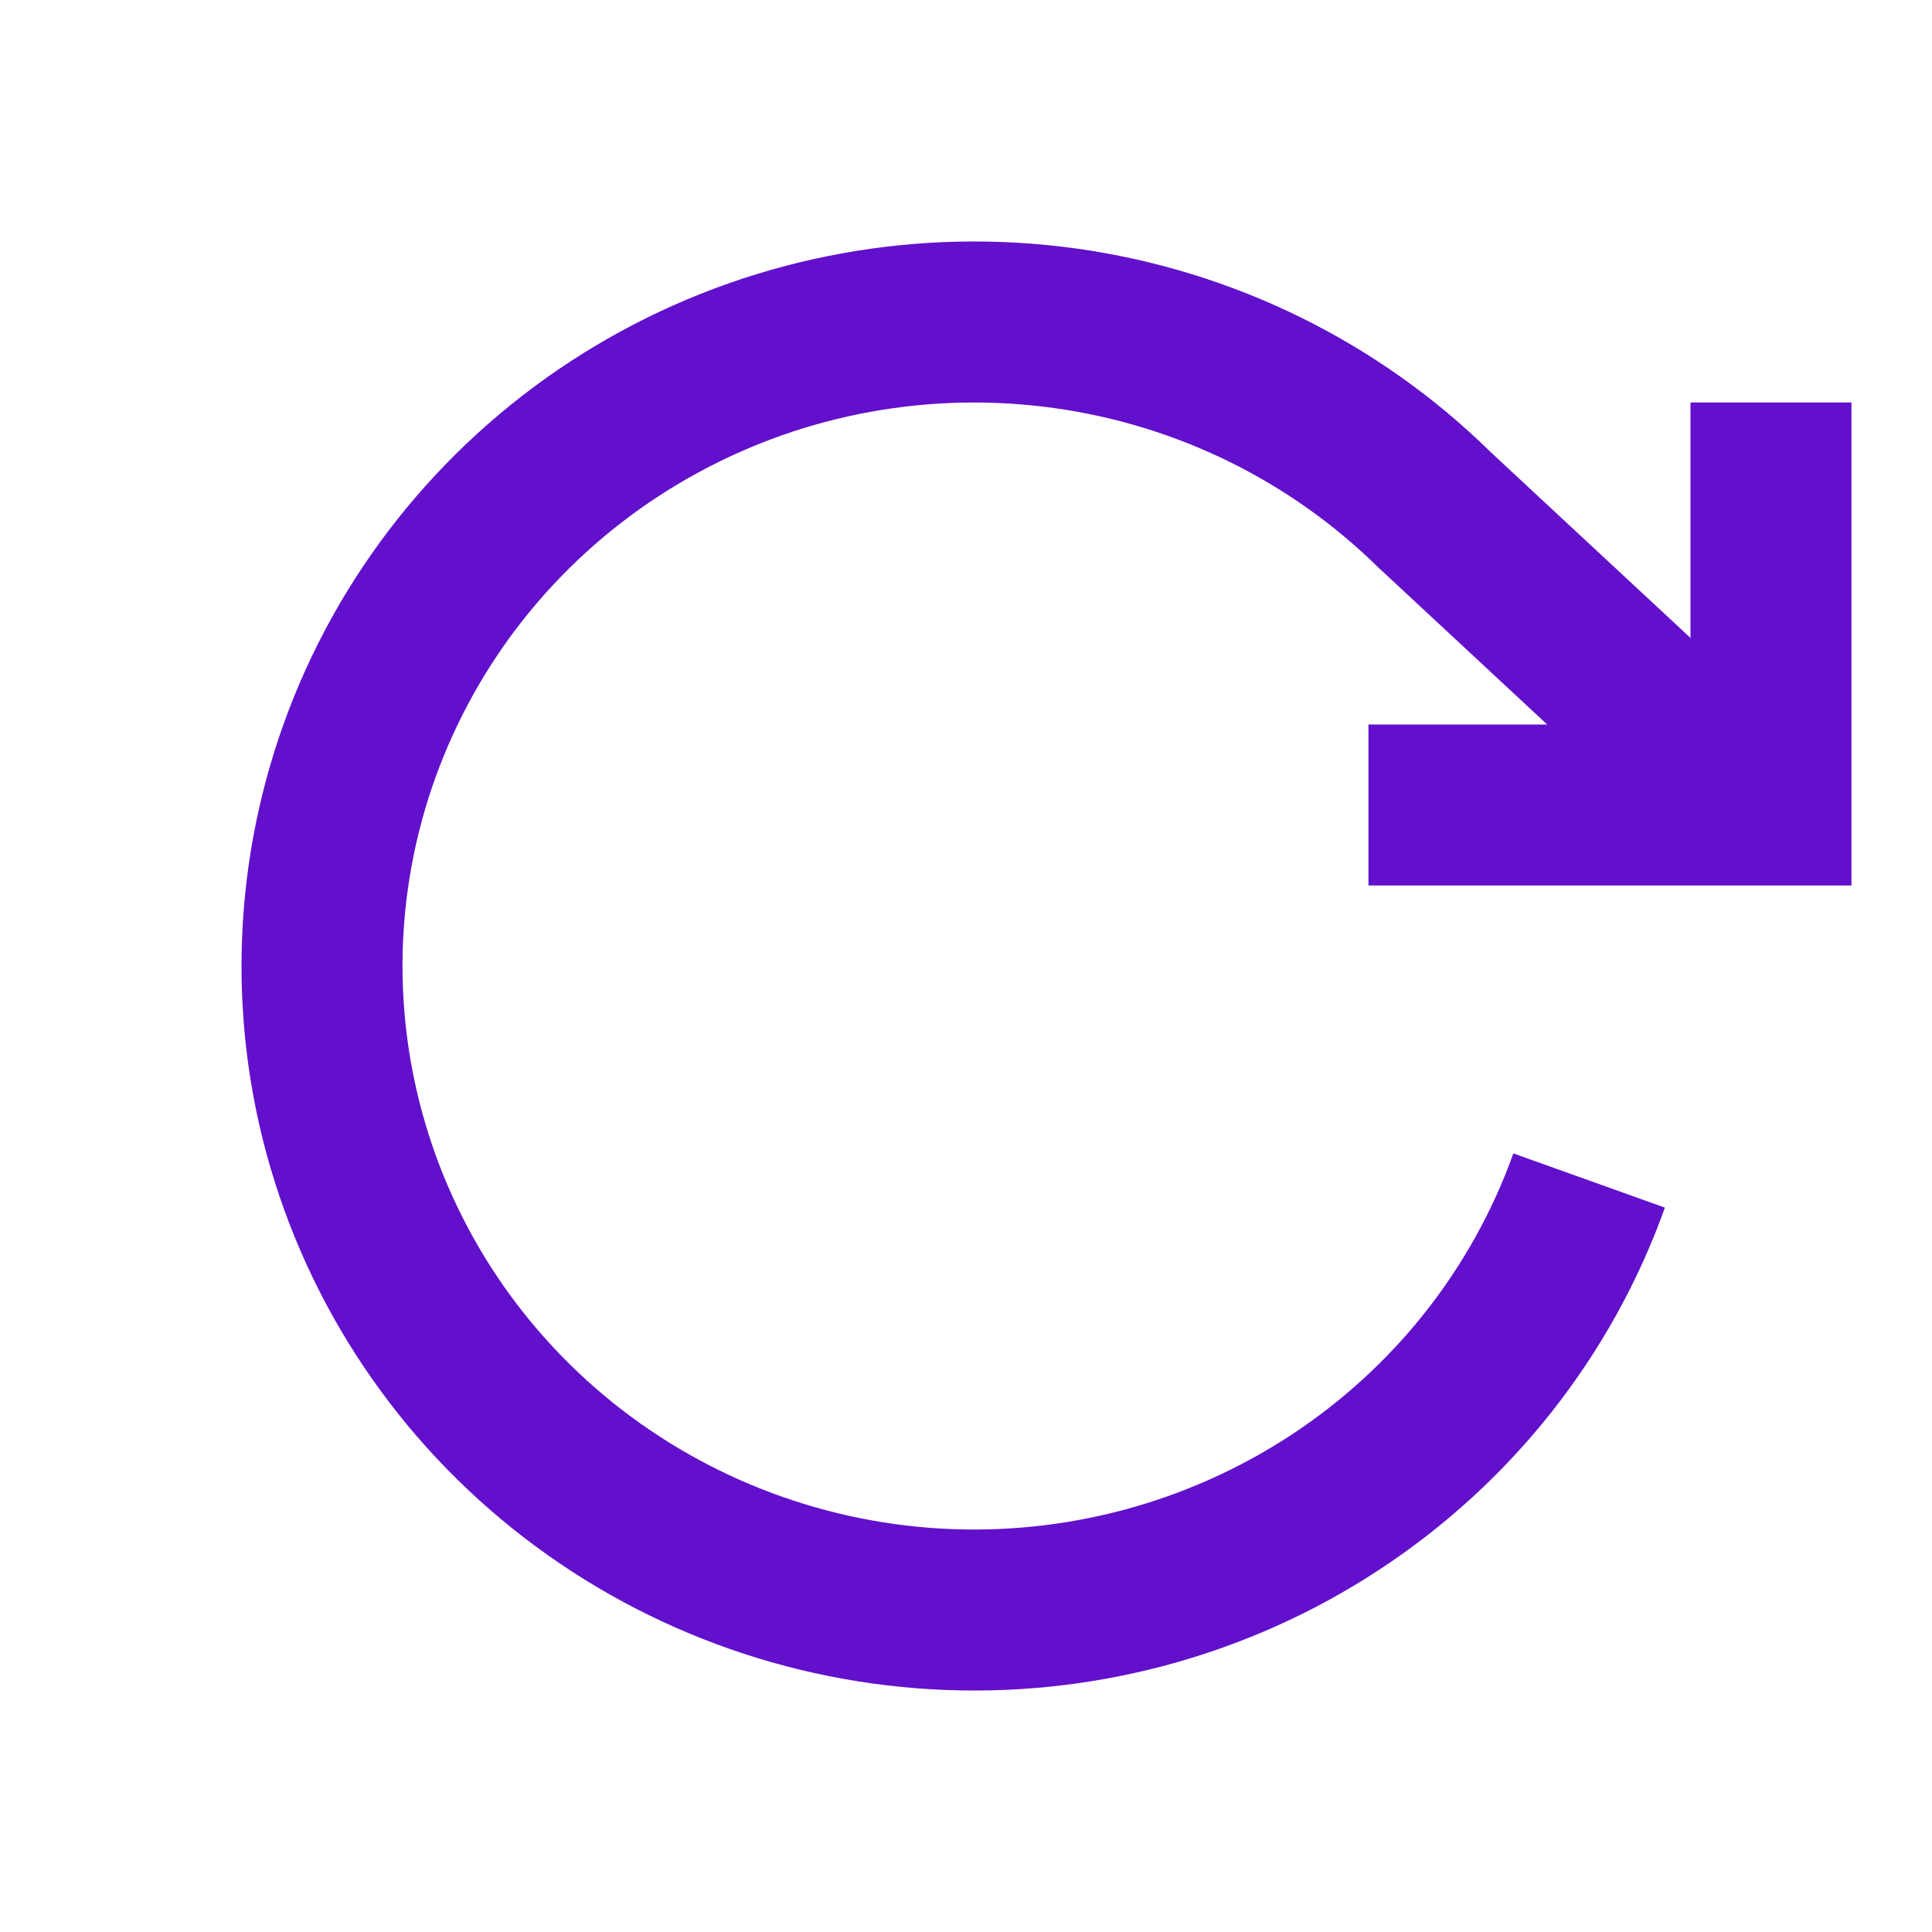
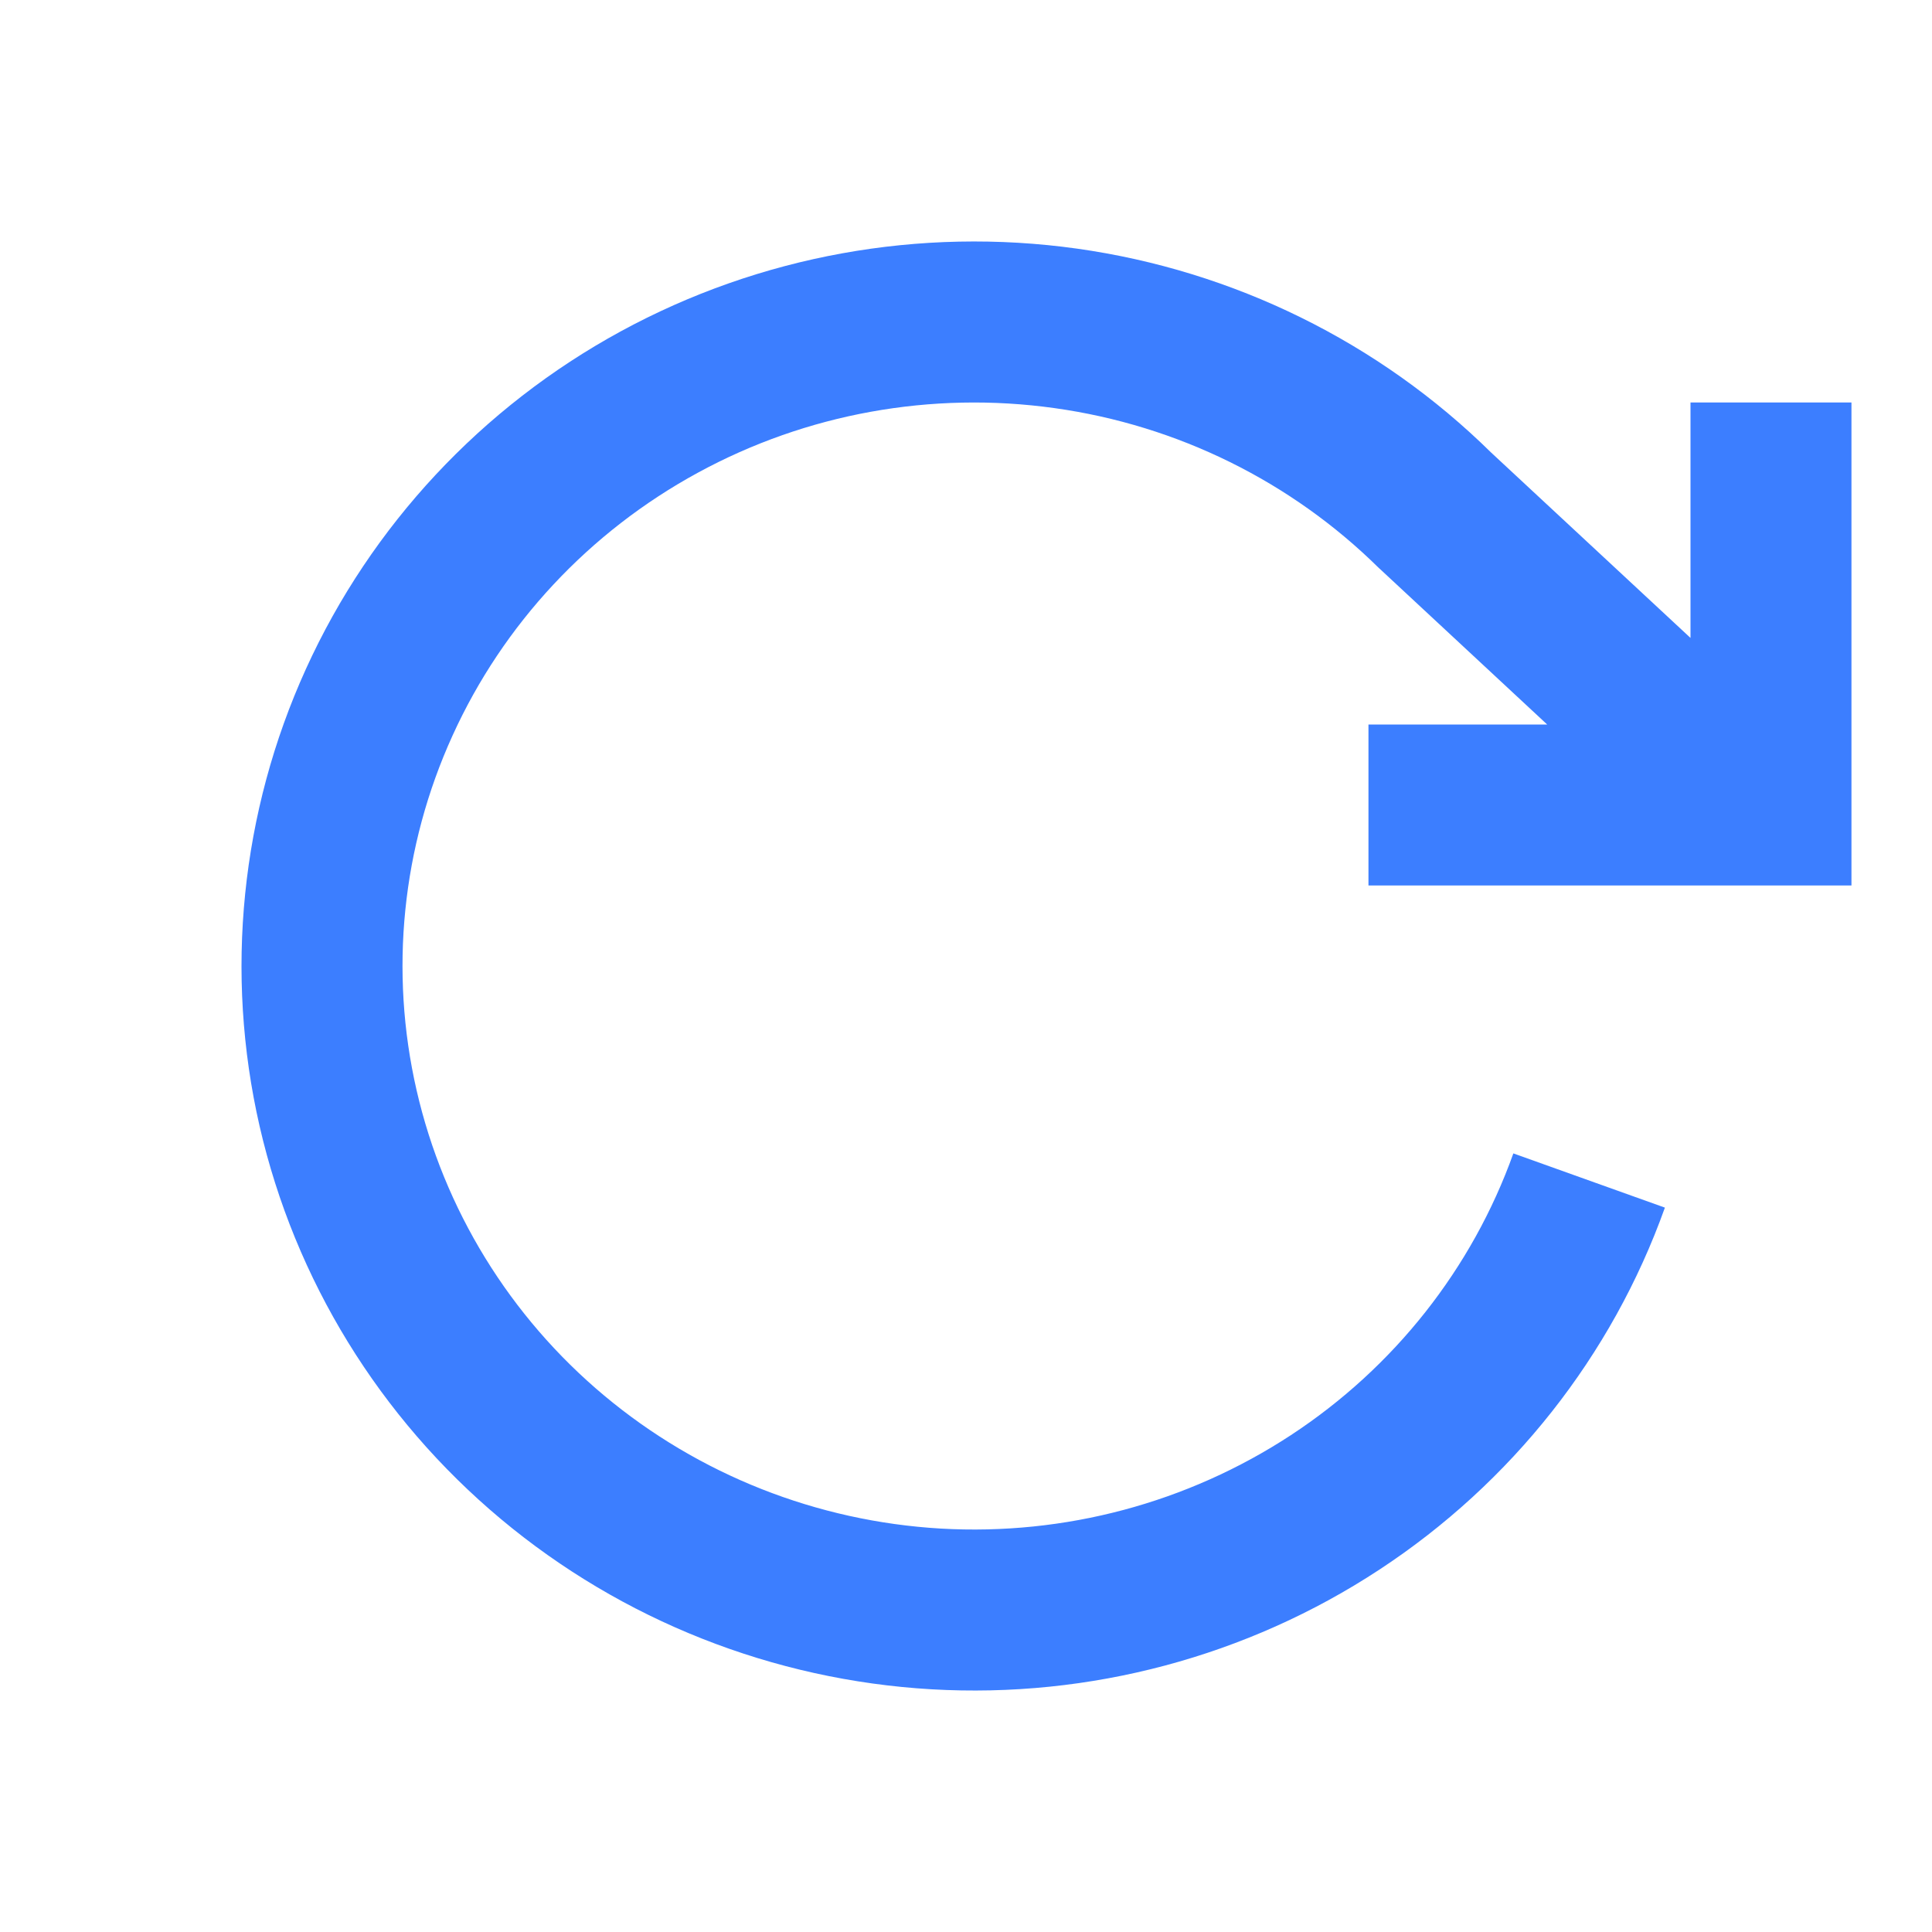
<svg xmlns="http://www.w3.org/2000/svg" width="16" height="16" viewBox="0 0 16 16" fill="none">
-   <path d="M5.779 3.915C6.678 3.425 7.715 3.237 8.734 3.38C9.752 3.522 10.694 3.988 11.419 4.704L11.427 4.711L12.813 6H11.333V7.333H15.333V3.333H14V5.283L12.349 3.748C11.42 2.833 10.216 2.241 8.919 2.059C7.618 1.877 6.292 2.117 5.141 2.744C3.99 3.371 3.074 4.352 2.534 5.539C1.994 6.727 1.859 8.057 2.15 9.327C2.442 10.598 3.143 11.739 4.147 12.579C5.151 13.419 6.403 13.914 7.714 13.99C9.025 14.066 10.327 13.719 11.422 13C12.518 12.281 13.349 11.229 13.788 10.001L12.533 9.552C12.192 10.505 11.546 11.324 10.691 11.885C9.835 12.446 8.818 12.718 7.791 12.659C6.764 12.599 5.786 12.212 5.003 11.557C4.22 10.902 3.676 10.014 3.45 9.029C3.224 8.044 3.328 7.013 3.748 6.091C4.167 5.169 4.879 4.405 5.779 3.915Z" fill="#6210CC" />
+   <path d="M5.779 3.915C6.678 3.425 7.715 3.237 8.734 3.38C9.752 3.522 10.694 3.988 11.419 4.704L11.427 4.711L12.813 6H11.333V7.333H15.333V3.333H14V5.283L12.349 3.748C11.42 2.833 10.216 2.241 8.919 2.059C7.618 1.877 6.292 2.117 5.141 2.744C3.99 3.371 3.074 4.352 2.534 5.539C1.994 6.727 1.859 8.057 2.15 9.327C2.442 10.598 3.143 11.739 4.147 12.579C5.151 13.419 6.403 13.914 7.714 13.99C9.025 14.066 10.327 13.719 11.422 13C12.518 12.281 13.349 11.229 13.788 10.001L12.533 9.552C12.192 10.505 11.546 11.324 10.691 11.885C9.835 12.446 8.818 12.718 7.791 12.659C6.764 12.599 5.786 12.212 5.003 11.557C4.22 10.902 3.676 10.014 3.45 9.029C3.224 8.044 3.328 7.013 3.748 6.091C4.167 5.169 4.879 4.405 5.779 3.915Z" fill="#3C7EFF" />
</svg>
